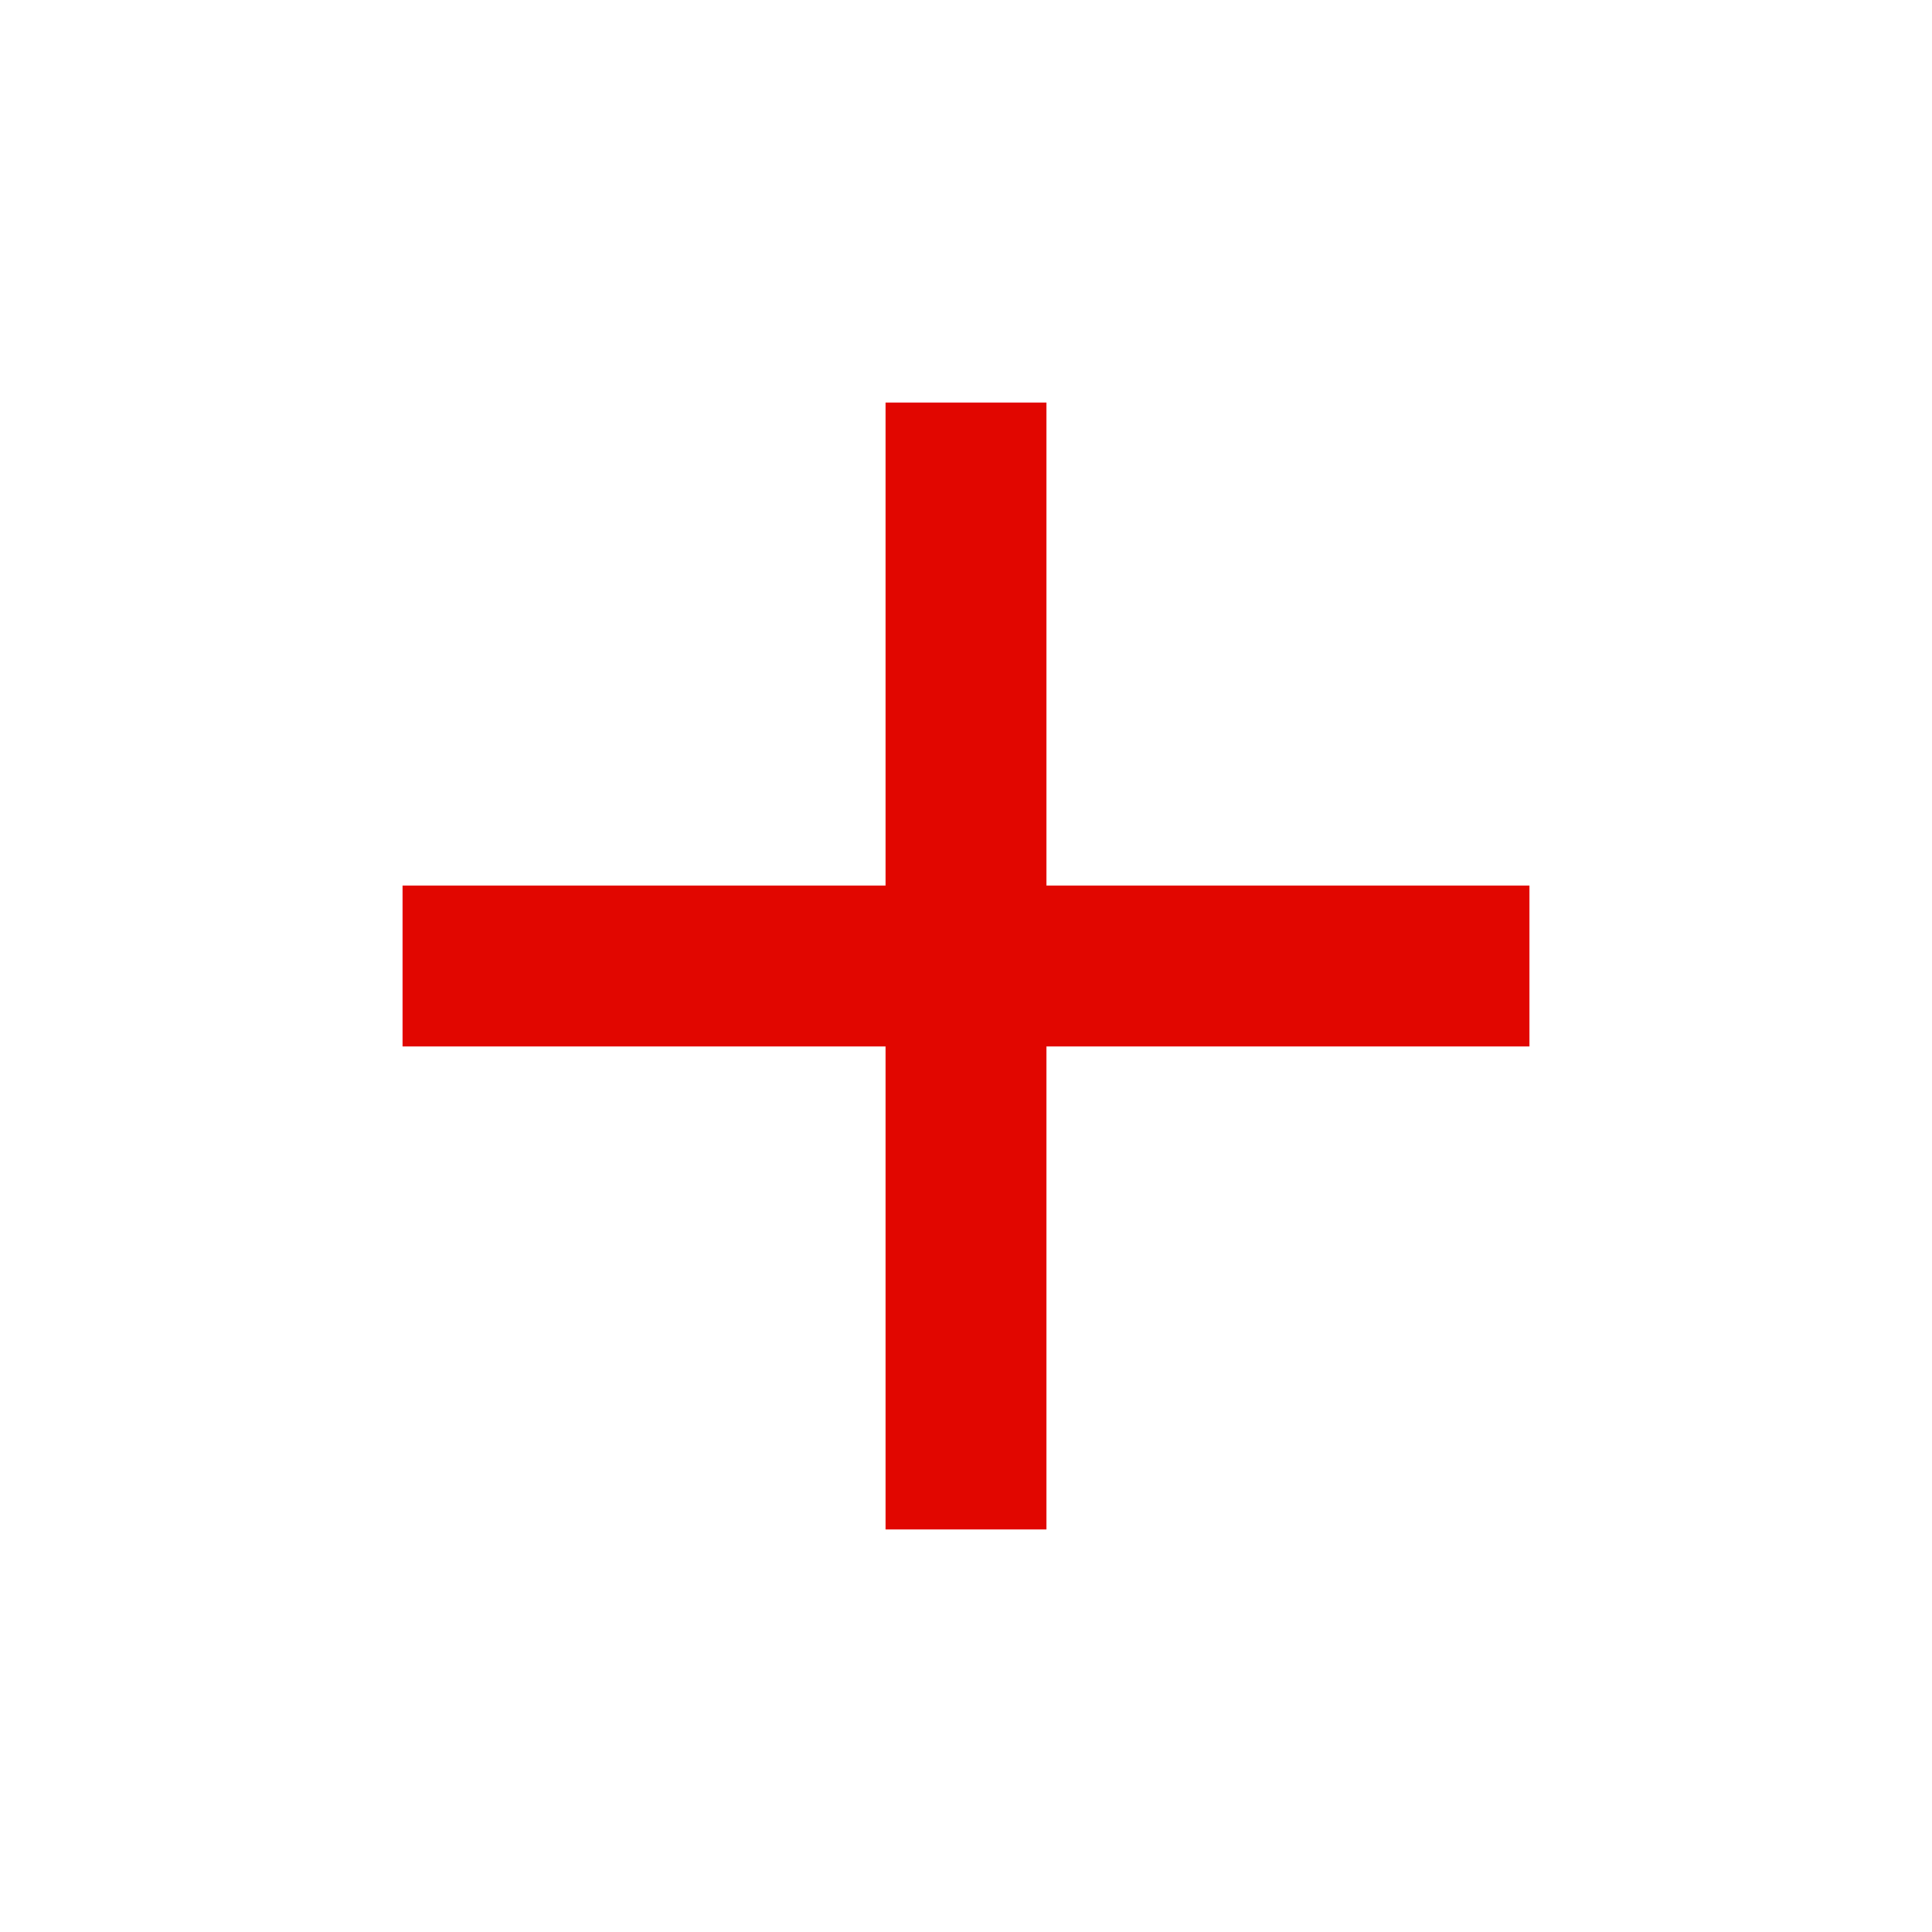
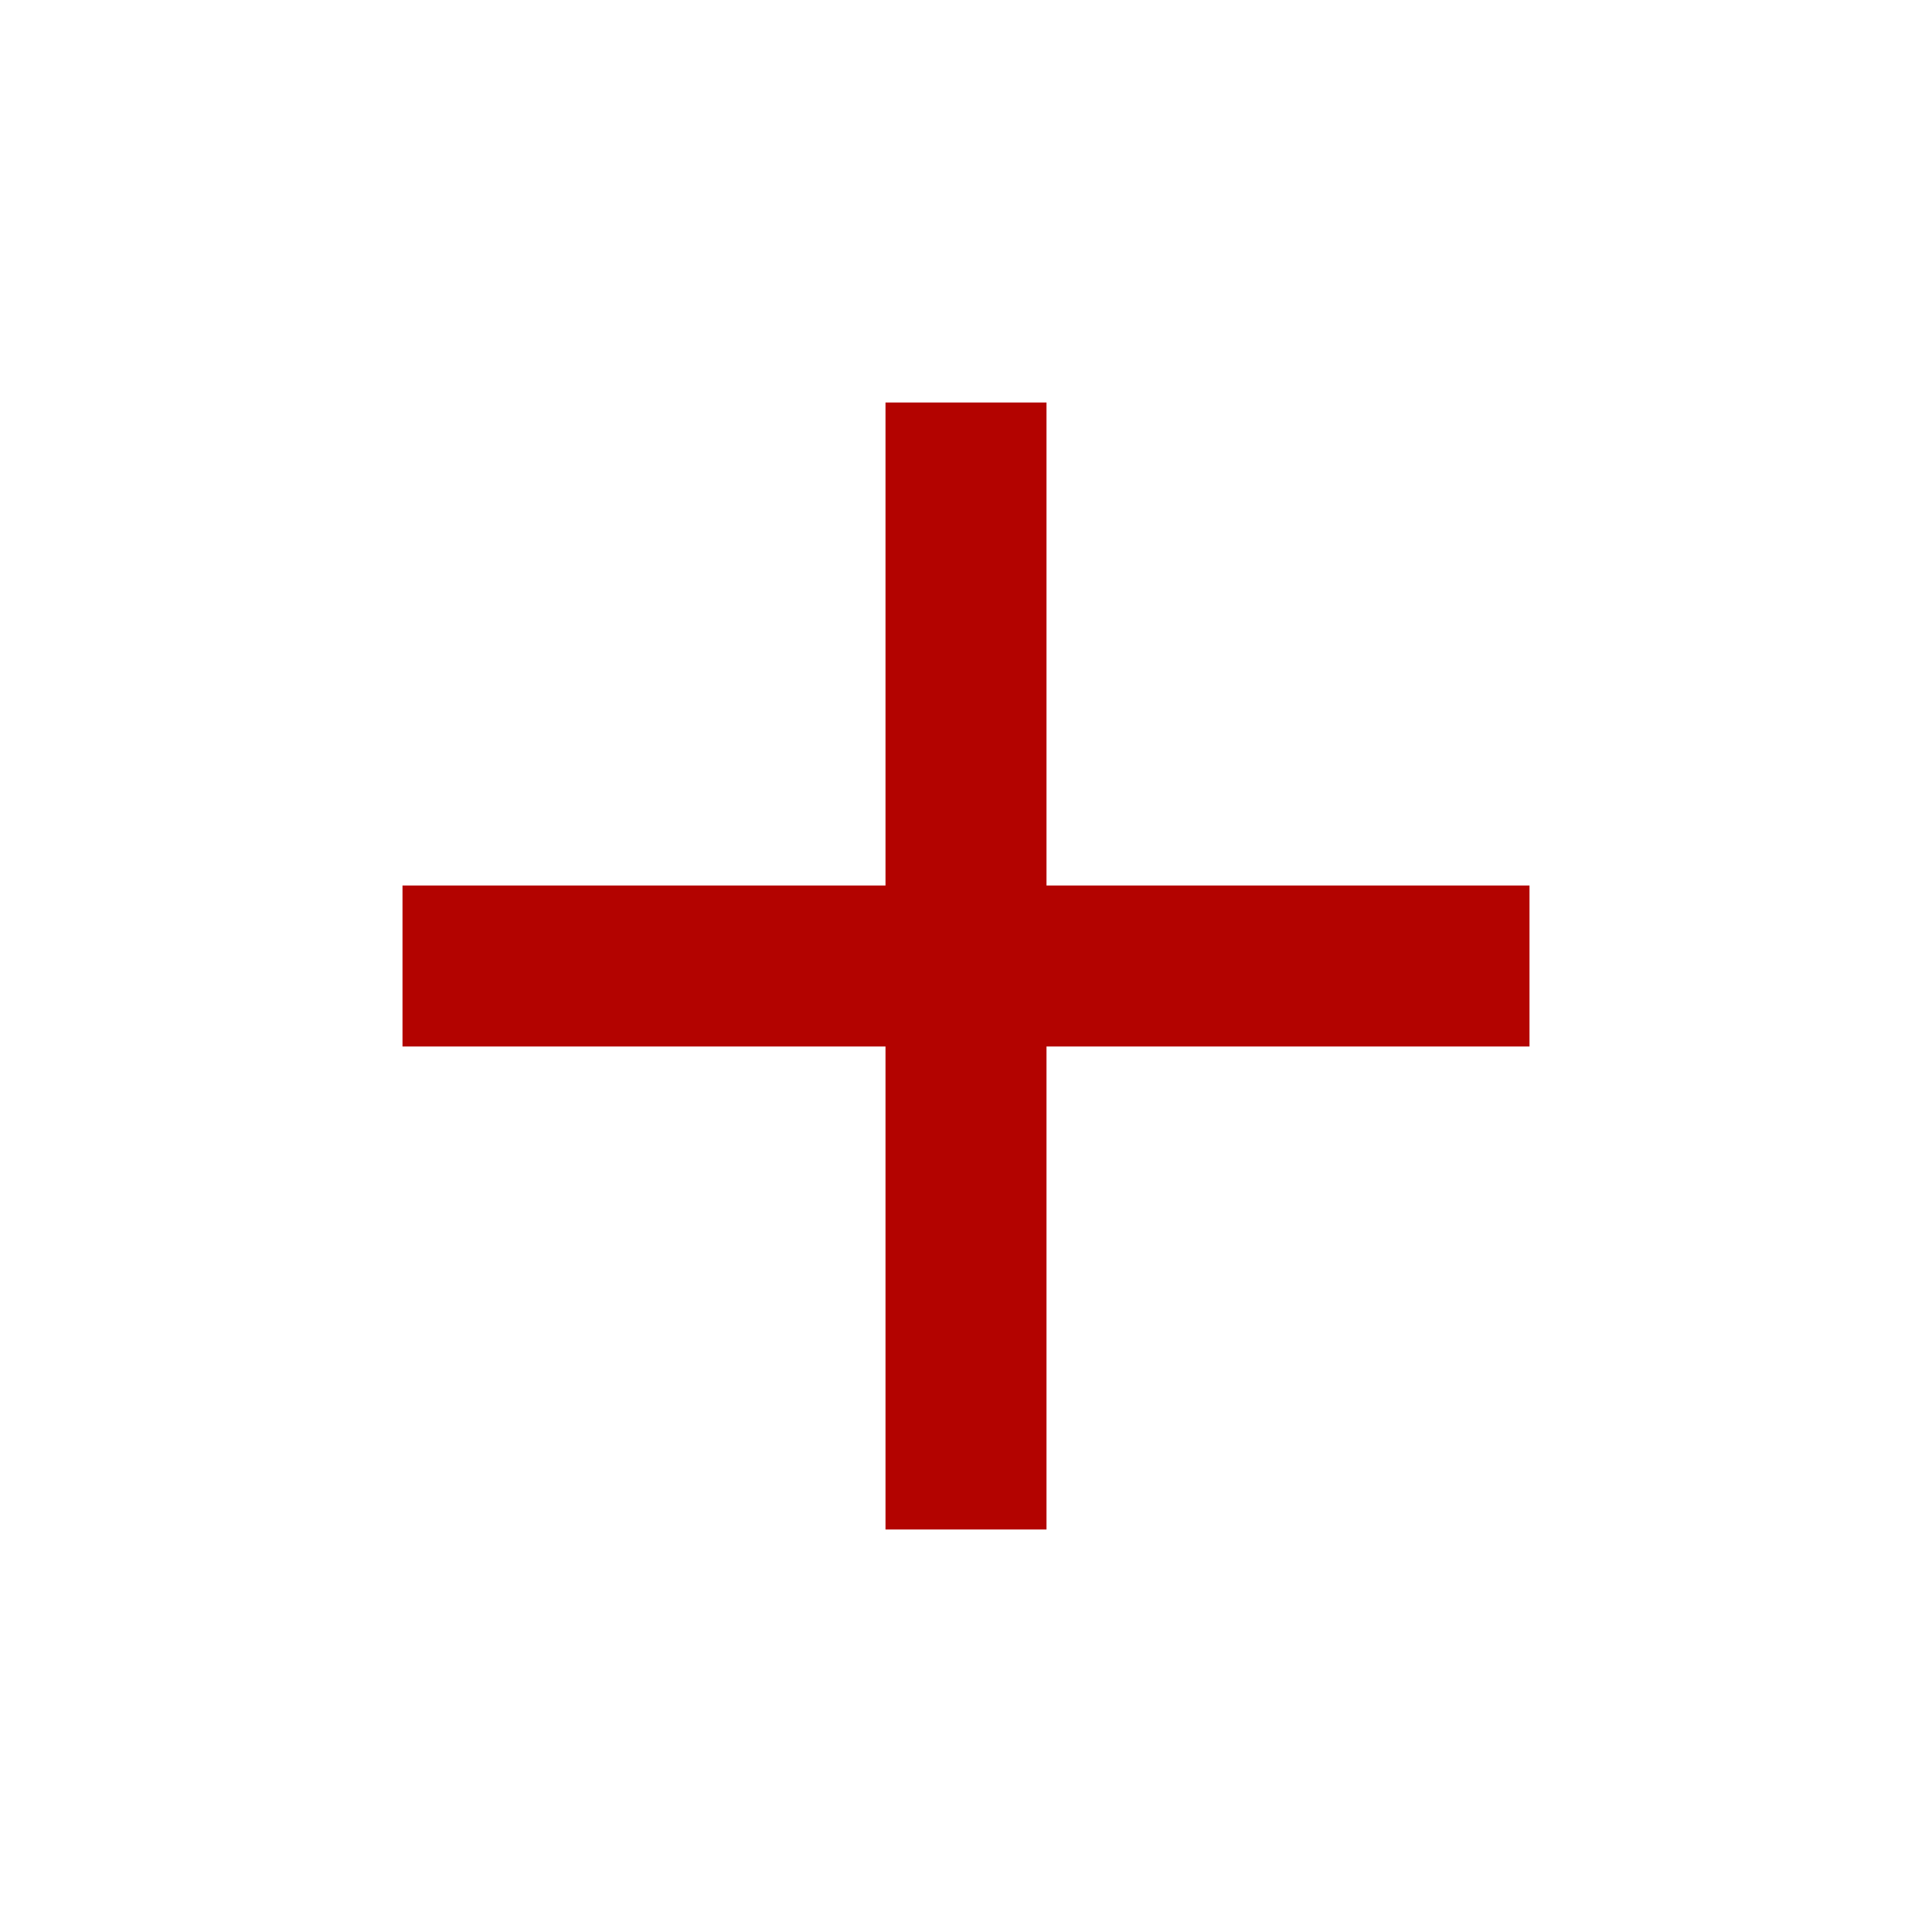
<svg xmlns="http://www.w3.org/2000/svg" width="48" height="48" viewBox="0 0 48 48" fill="none">
-   <mask id="mask0_9_7" style="mask-type:alpha" maskUnits="userSpaceOnUse" x="0" y="0" width="48" height="48">
+   <mask id="mask0_15_23" style="mask-type:alpha" maskUnits="userSpaceOnUse" x="0" y="0" width="48" height="48">
    <rect width="48" height="48" fill="#D9D9D9" />
  </mask>
-   <g mask="url(#mask0_9_7)">
-     <path d="M22 26H10V22H22V10H26V22H38V26H26V38H22V26Z" fill="#E10600" />
+   <g mask="url(#mask0_15_23)">
+     <path d="M22 26H10V22H22V10H26V22H38V26H26V38H22V26Z" fill="#B30300" />
  </g>
</svg>
